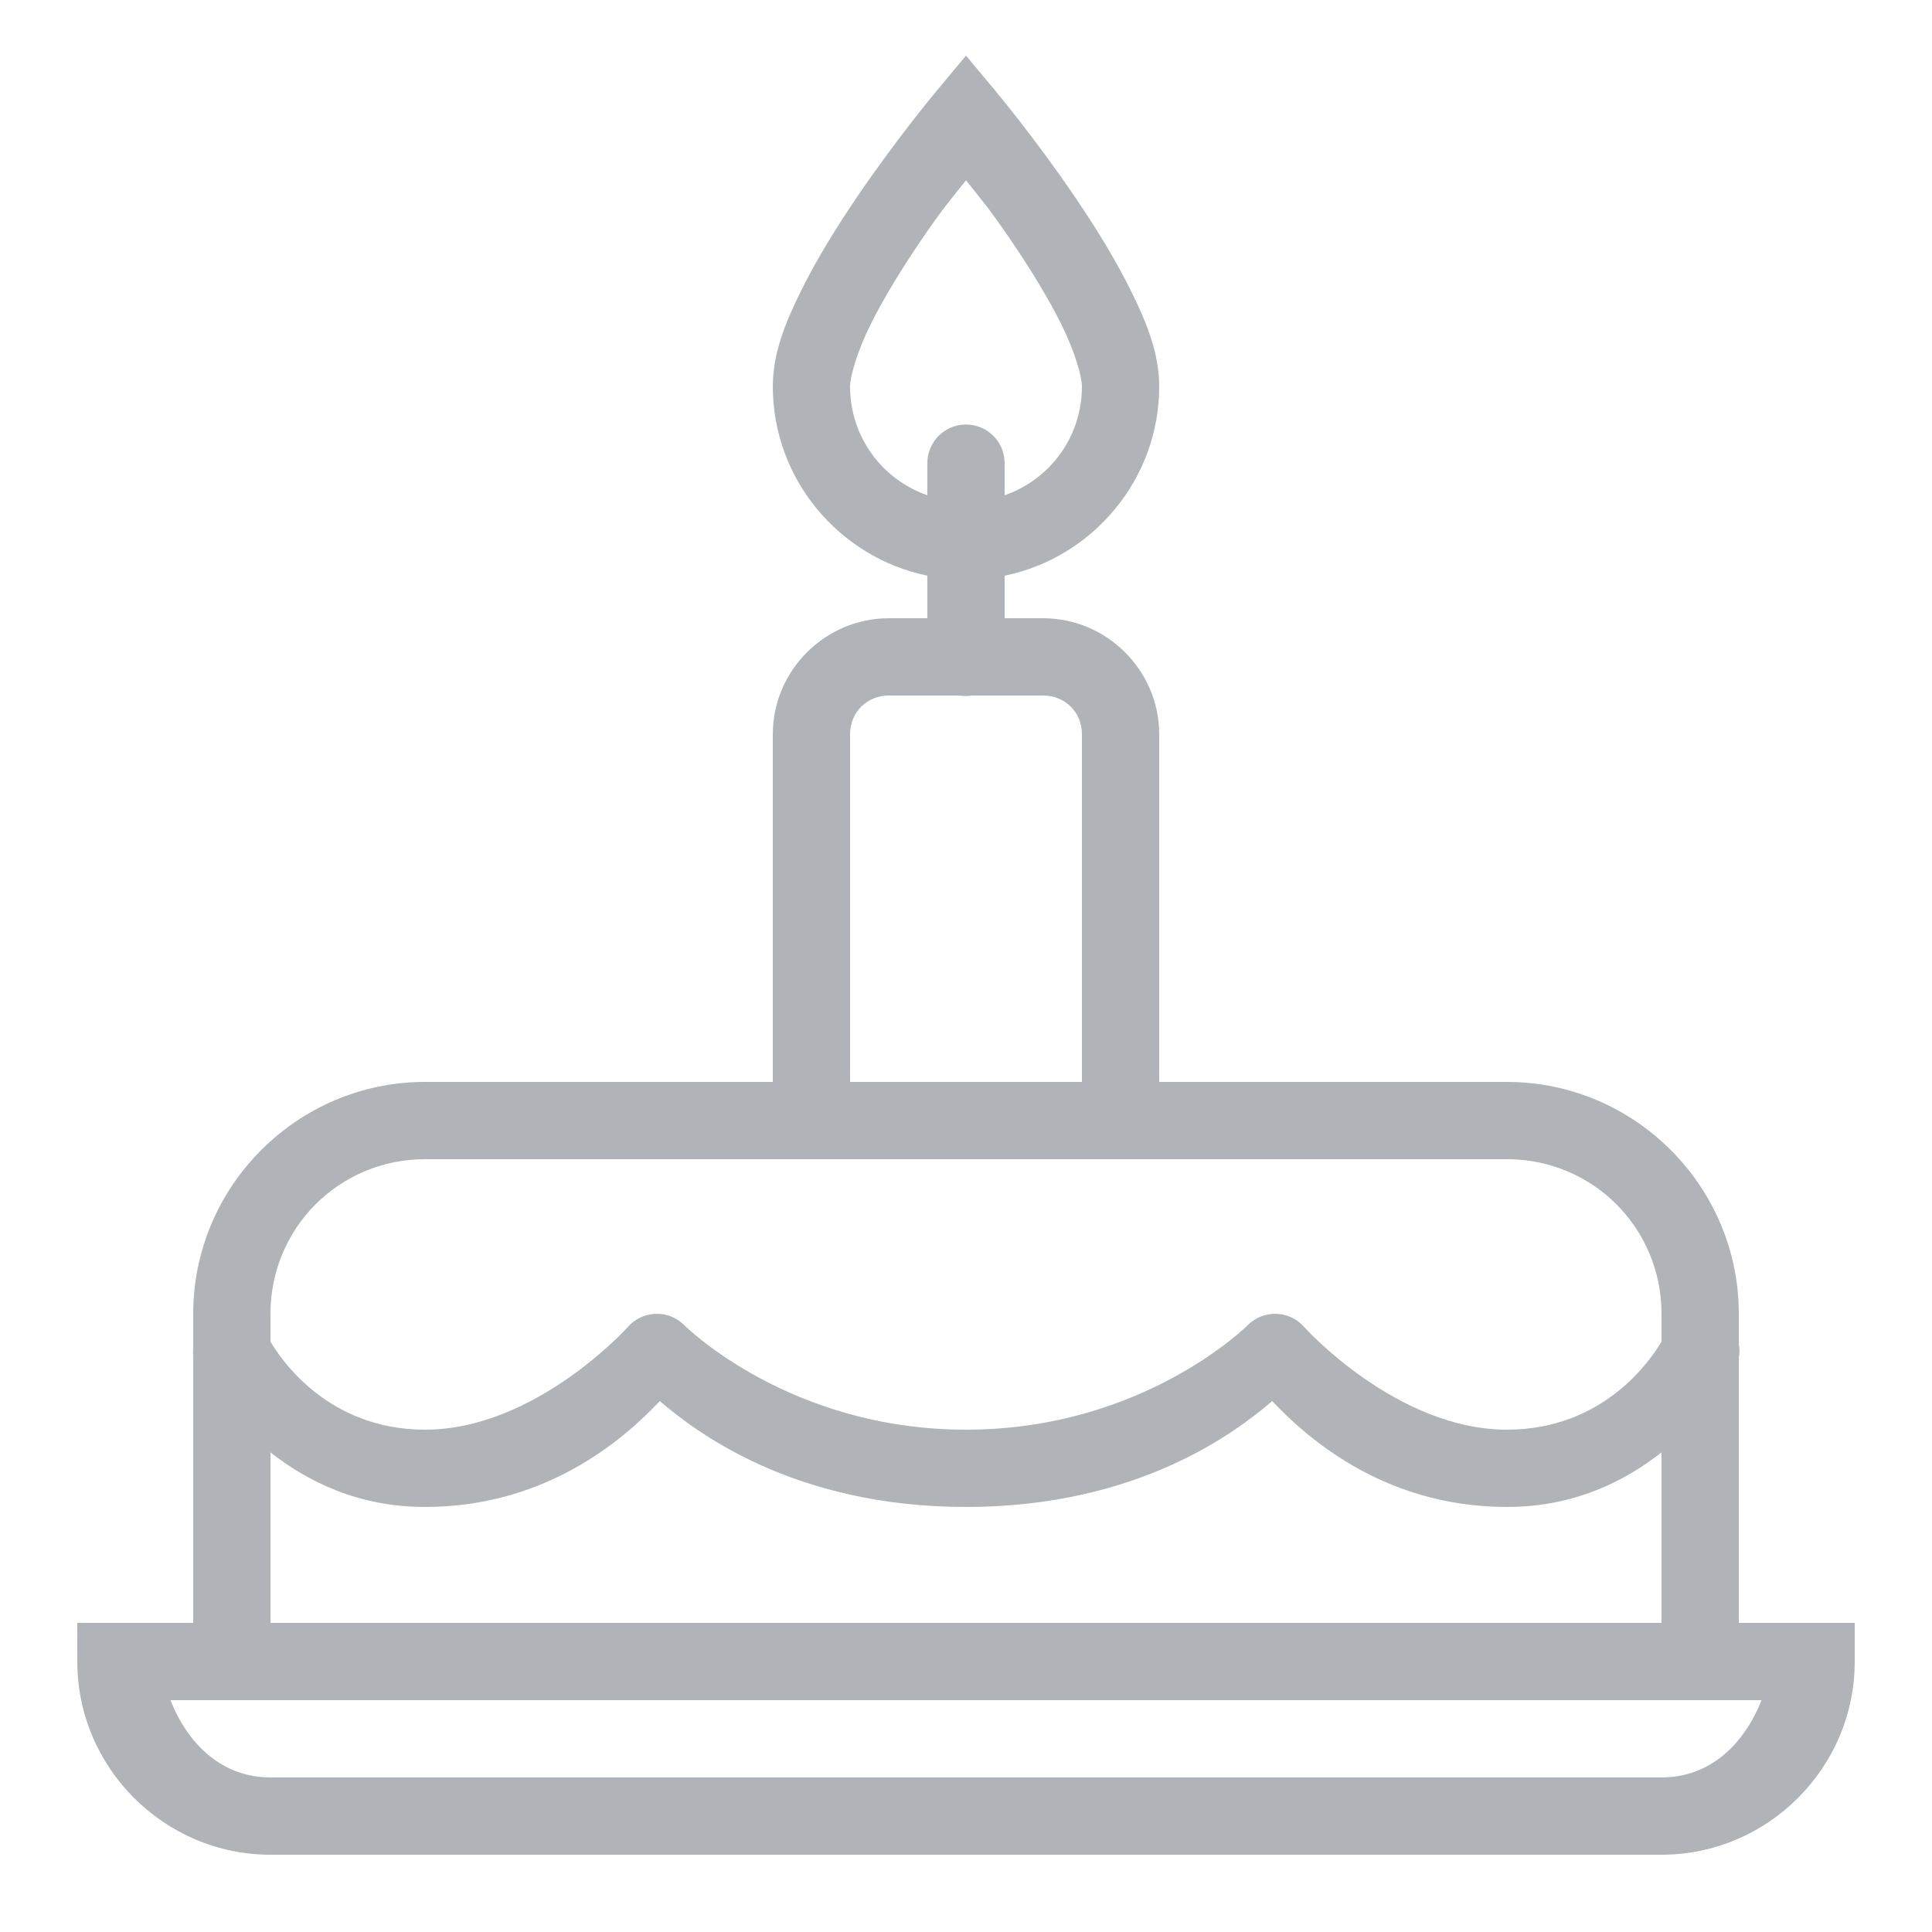
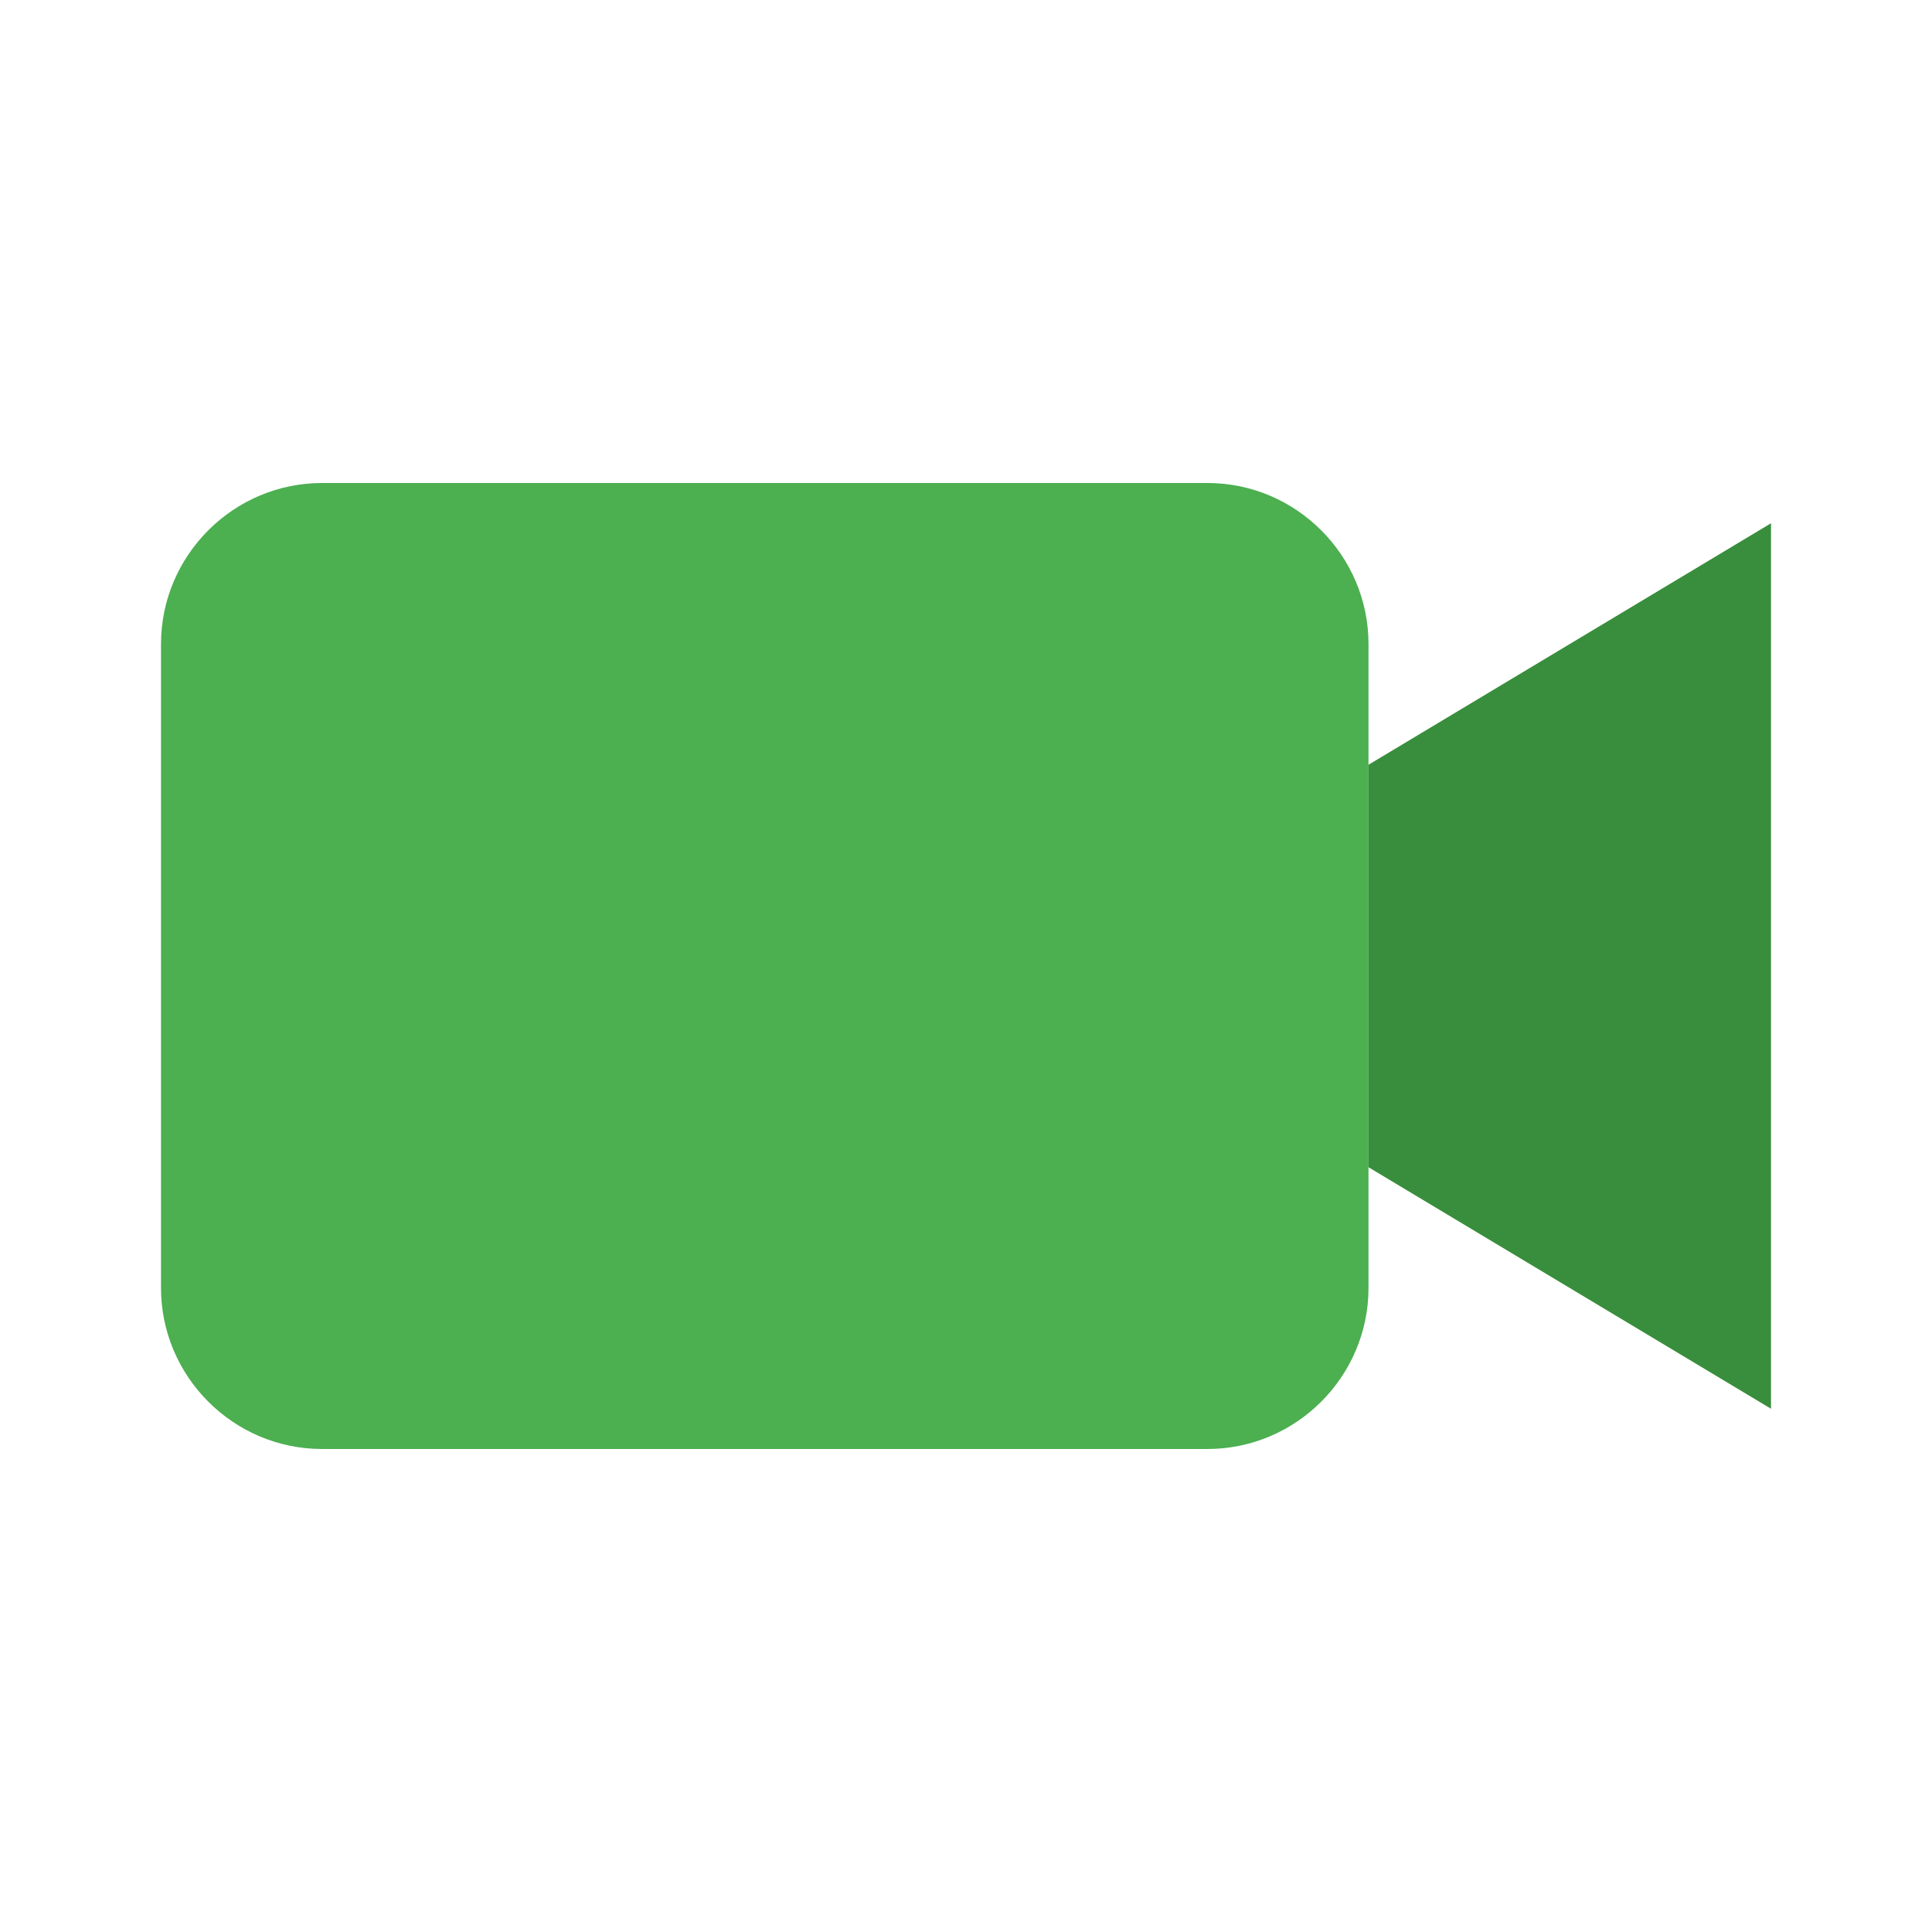
<svg xmlns="http://www.w3.org/2000/svg" version="1.1" viewBox="0 0 172 172">
  <g fill="none" fill-rule="nonzero" stroke="none" stroke-width="1" stroke-linecap="butt" stroke-linejoin="miter" stroke-miterlimit="10" stroke-dasharray="" stroke-dashoffset="0" font-family="none" font-weight="none" font-size="none" text-anchor="none" style="mix-blend-mode: normal">
    <path d="M0,172v-172h172v172z" fill="none" />
-     <g fill="#b0b3b8">
-       <path d="M86,4.952l-2.64,3.165c0,0 -3.536,4.225 -7.088,9.46c-1.776,2.618 -3.565,5.495 -4.965,8.331c-1.4,2.836 -2.506,5.555 -2.506,8.492c0,8.281 5.935,15.245 13.76,16.851v3.789h-3.44c-5.659,0 -10.32,4.661 -10.32,10.32v30.96h-30.96c-11.358,0 -20.64,9.282 -20.64,20.64v3.091c-0.021,0.217 -0.021,0.435 0,0.652v23.778h-10.32v3.44c0,9.458 7.742,17.2 17.2,17.2h123.84c9.458,0 17.2,-7.742 17.2,-17.2v-3.44h-10.32v-23.569c0.08,-0.422 0.08,-0.855 0,-1.277v-2.674c0,-11.358 -9.282,-20.64 -20.64,-20.64h-30.96v-30.96c0,-5.659 -4.661,-10.32 -10.32,-10.32h-3.44v-3.789c7.825,-1.606 13.76,-8.57 13.76,-16.851c0,-2.938 -1.106,-5.656 -2.506,-8.492c-1.4,-2.836 -3.189,-5.714 -4.965,-8.331c-3.552,-5.235 -7.088,-9.46 -7.088,-9.46zM86,16.051c1.282,1.624 2.02,2.424 4.031,5.388c1.664,2.452 3.315,5.12 4.495,7.512c1.18,2.391 1.794,4.587 1.794,5.449c0,4.523 -2.865,8.286 -6.88,9.695v-2.815c0.013,-0.93 -0.351,-1.825 -1.01,-2.482c-0.658,-0.657 -1.554,-1.019 -2.484,-1.005c-1.897,0.03 -3.412,1.59 -3.386,3.487v2.815c-4.015,-1.409 -6.88,-5.172 -6.88,-9.695c0,-0.862 0.614,-3.058 1.794,-5.449c1.18,-2.391 2.831,-5.059 4.495,-7.512c2.011,-2.964 2.749,-3.765 4.031,-5.388zM79.12,61.92h6.302c0.371,0.061 0.751,0.061 1.122,0h6.336c1.944,0 3.44,1.496 3.44,3.44v30.96h-20.64v-30.96c0,-1.944 1.496,-3.44 3.44,-3.44zM37.84,103.2h96.32c7.638,0 13.76,6.122 13.76,13.76v2.479c-0.914,1.554 -5.094,7.841 -13.76,7.841c-9.826,0 -18.026,-9.111 -18.026,-9.111c-0.623,-0.729 -1.521,-1.165 -2.479,-1.203c-0.958,-0.038 -1.888,0.325 -2.567,1.002c0,-0 -9.264,9.312 -25.088,9.312c-15.824,0 -25.088,-9.312 -25.088,-9.312c-0.679,-0.677 -1.609,-1.04 -2.567,-1.002c-0.958,0.038 -1.856,0.474 -2.479,1.203c0,0 -8.201,9.111 -18.026,9.111c-8.666,0 -12.846,-6.287 -13.76,-7.841v-2.479c0,-7.638 6.122,-13.76 13.76,-13.76zM58.742,124.734c3.083,2.635 11.804,9.426 27.258,9.426c15.454,0 24.175,-6.791 27.258,-9.426c2.676,2.811 9.597,9.426 20.902,9.426c5.965,0 10.472,-2.281 13.76,-4.858v15.178h-123.84v-15.178c3.288,2.576 7.795,4.858 13.76,4.858c11.305,0 18.226,-6.615 20.902,-9.426zM15.178,151.36h141.645c-1.504,3.827 -4.513,6.88 -8.902,6.88h-123.84c-4.389,0 -7.399,-3.053 -8.902,-6.88z" />
+     <g>
+       <path d="M28.667,43h78.833c7.883,0 14.333,6.45 14.333,14.333v57.333c0,7.883 -6.45,14.333 -14.333,14.333h-78.833c-7.883,0 -14.333,-6.45 -14.333,-14.333v-57.333c0,-7.883 6.45,-14.333 14.333,-14.333z" fill="#4caf50" />
+       <path d="M157.667,125.417l-35.833,-21.5v-35.833l35.833,-21.5z" fill="#388e3c" />
    </g>
  </g>
</svg>
